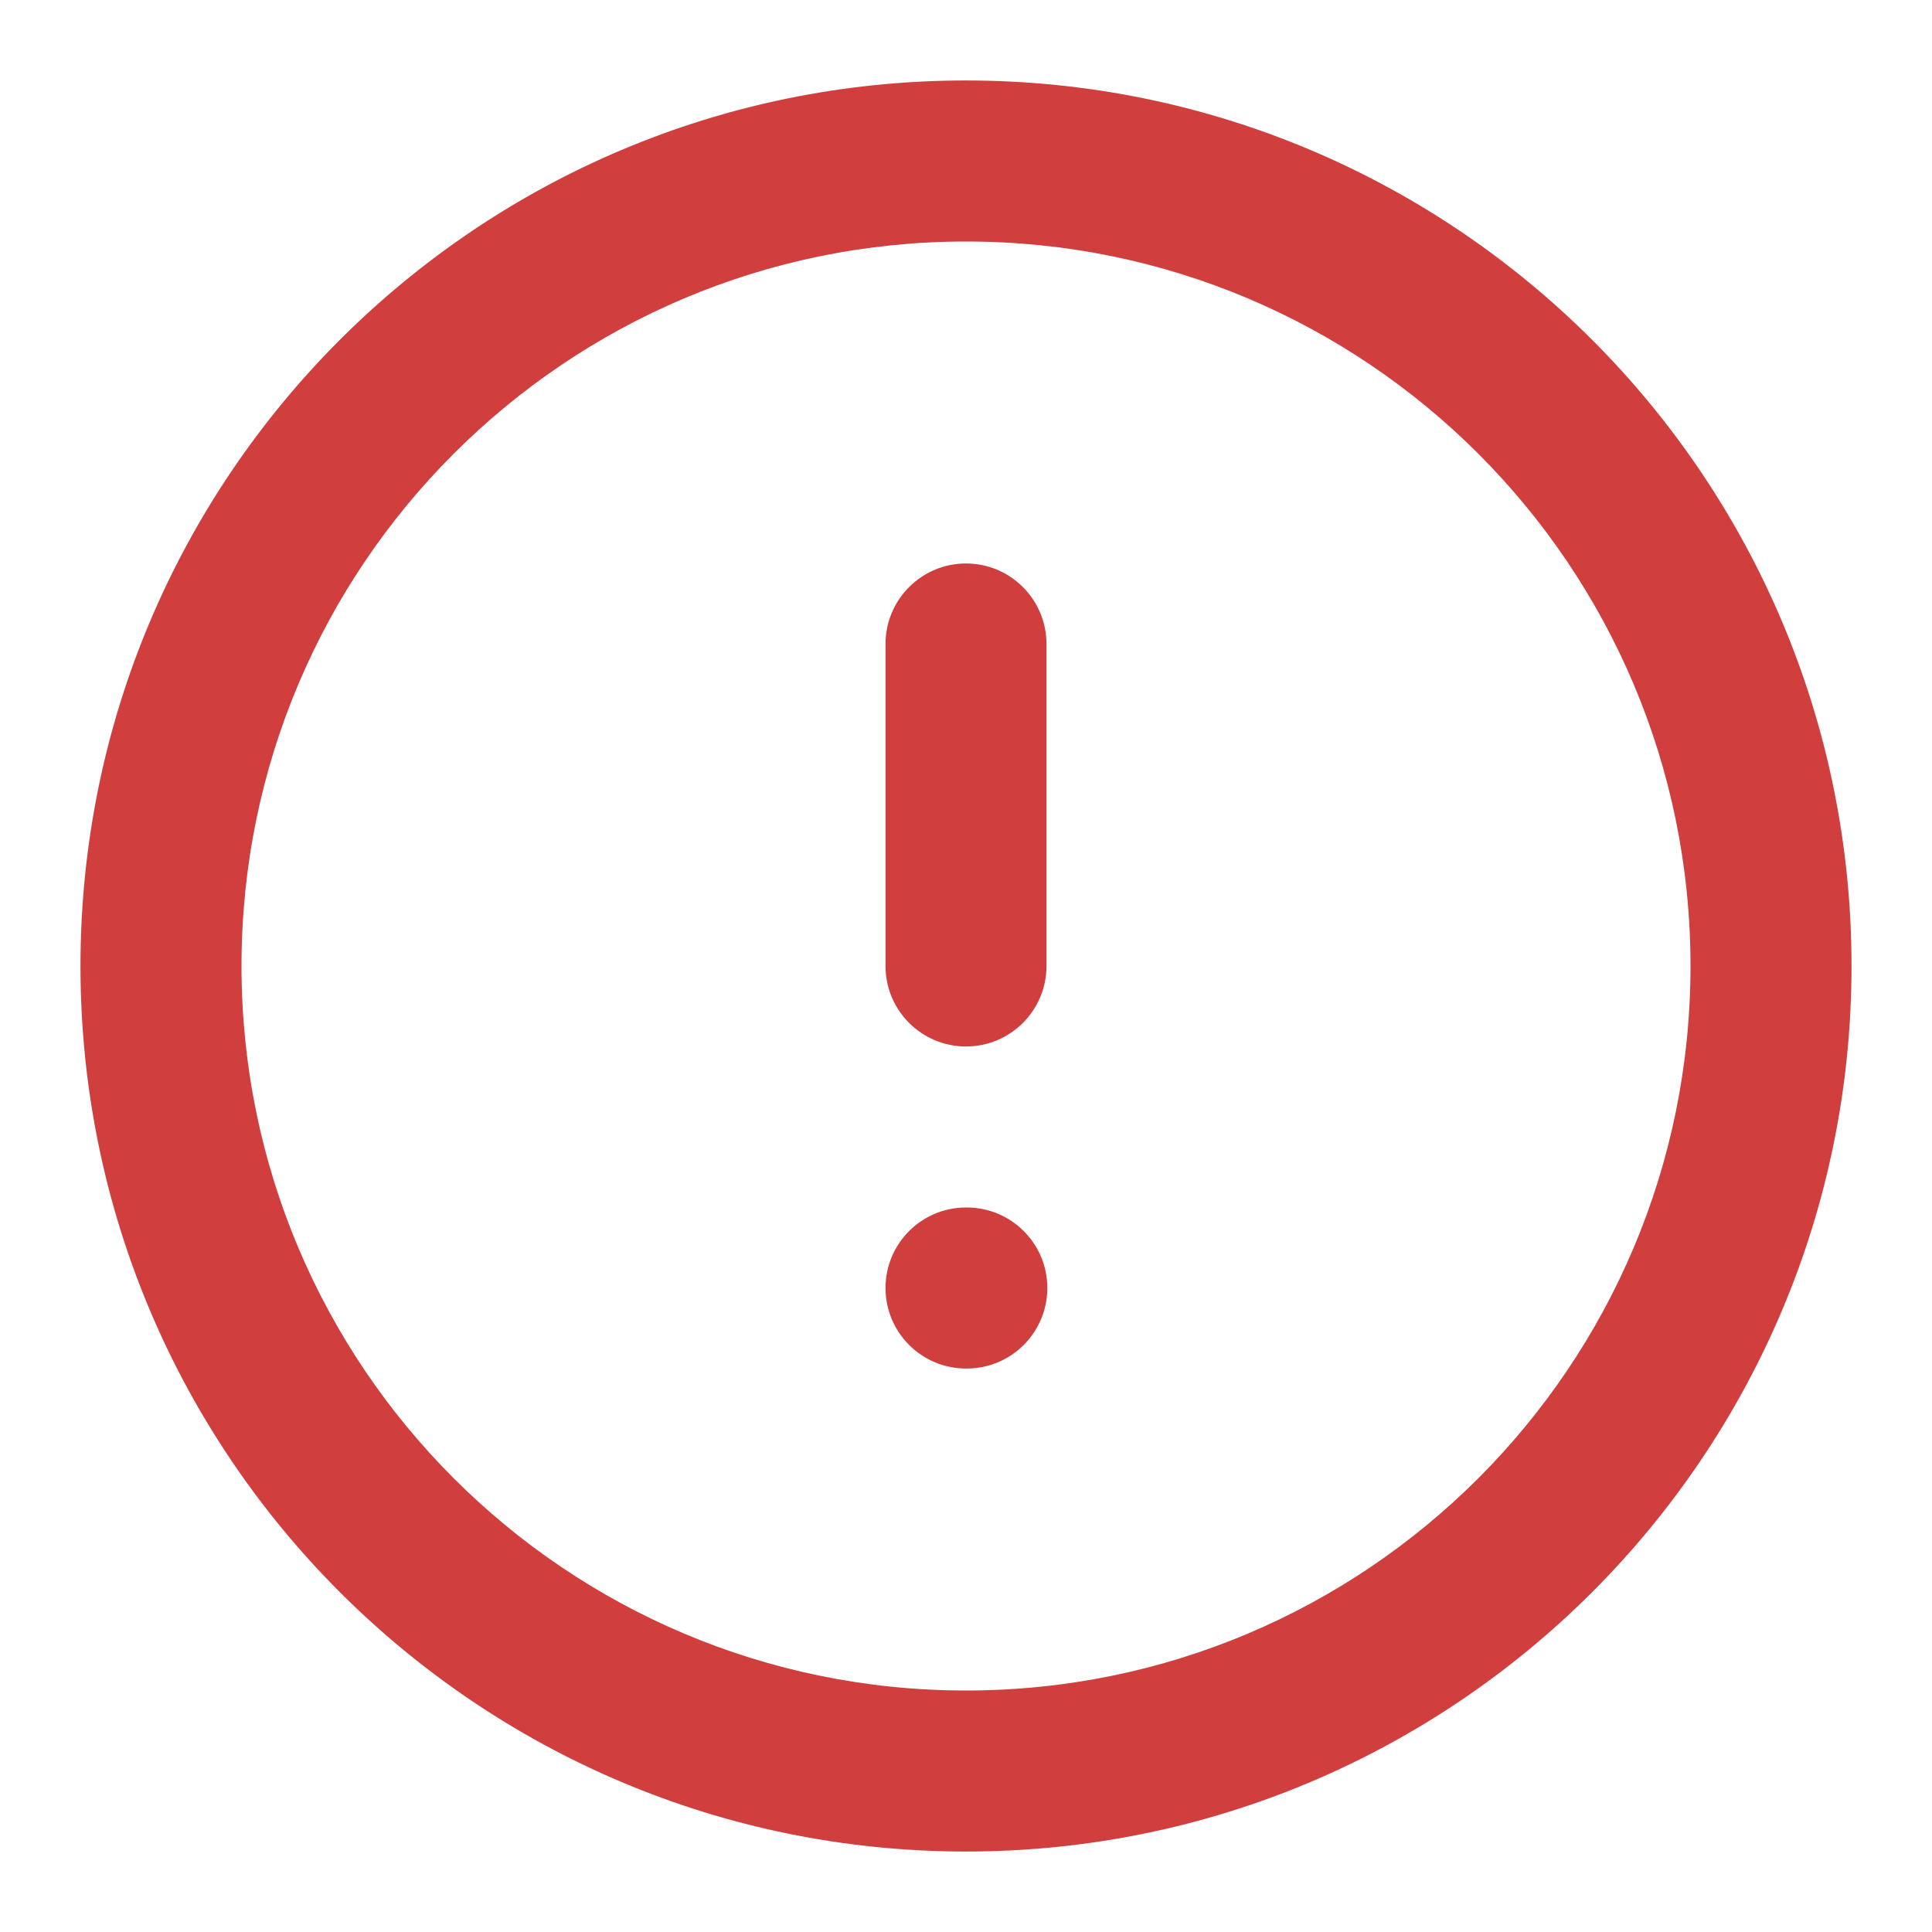
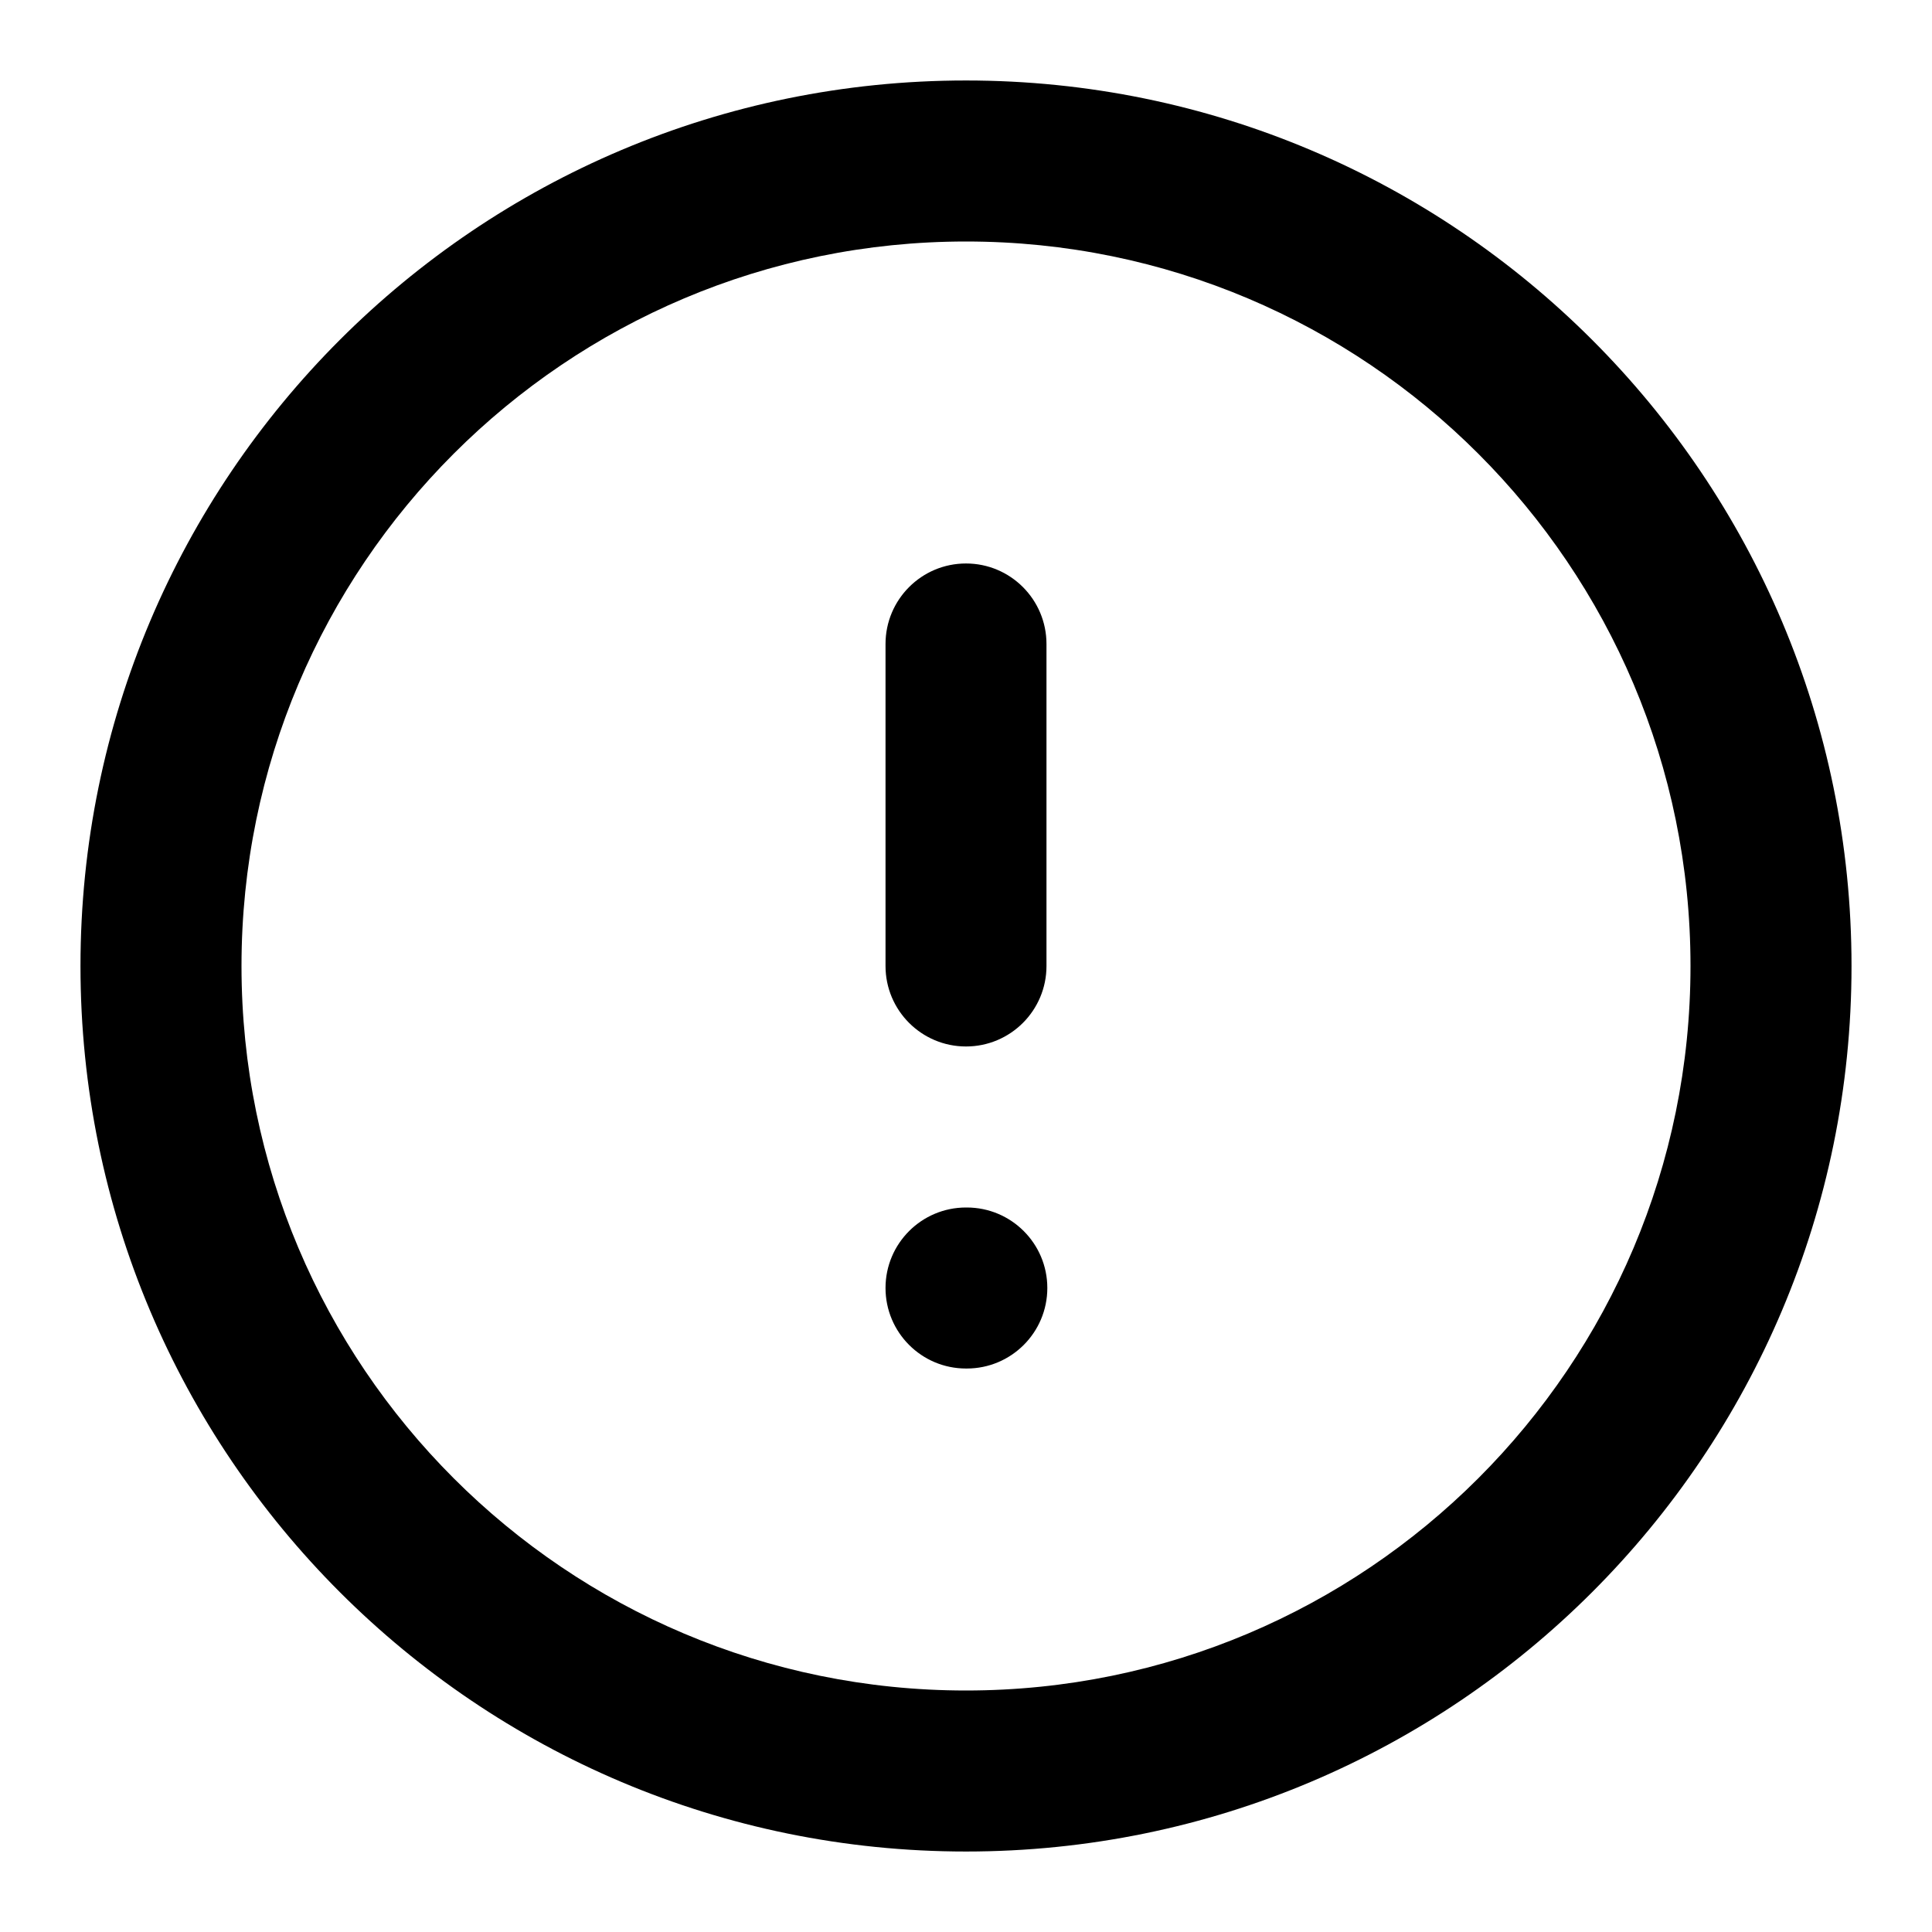
<svg xmlns="http://www.w3.org/2000/svg" width="32" height="32" viewBox="0 0 32 32" fill="none">
-   <path fill-rule="evenodd" clip-rule="evenodd" d="M16 4C9.373 4 4 9.373 4 16C4 22.627 9.373 28 16 28C22.627 28 28 22.627 28 16C28 9.373 22.627 4 16 4ZM1.333 16C1.333 7.9 7.9 1.333 16 1.333C24.1 1.333 30.667 7.9 30.667 16C30.667 24.1 24.1 30.667 16 30.667C7.9 30.667 1.333 24.1 1.333 16ZM16 9.333C16.736 9.333 17.333 9.93 17.333 10.667V16C17.333 16.736 16.736 17.333 16 17.333C15.264 17.333 14.667 16.736 14.667 16V10.667C14.667 9.93 15.264 9.333 16 9.333ZM14.667 21.333C14.667 20.597 15.264 20 16 20H16.013C16.75 20 17.347 20.597 17.347 21.333C17.347 22.07 16.75 22.667 16.013 22.667H16C15.264 22.667 14.667 22.07 14.667 21.333Z" fill="#D03E3E" />
+   <path fill-rule="evenodd" clip-rule="evenodd" d="M16 4C9.373 4 4 9.373 4 16C4 22.627 9.373 28 16 28C22.627 28 28 22.627 28 16C28 9.373 22.627 4 16 4ZM1.333 16C1.333 7.9 7.9 1.333 16 1.333C24.1 1.333 30.667 7.9 30.667 16C30.667 24.1 24.1 30.667 16 30.667C7.9 30.667 1.333 24.1 1.333 16ZM16 9.333C16.736 9.333 17.333 9.93 17.333 10.667V16C17.333 16.736 16.736 17.333 16 17.333C15.264 17.333 14.667 16.736 14.667 16V10.667C14.667 9.93 15.264 9.333 16 9.333ZM14.667 21.333C14.667 20.597 15.264 20 16 20H16.013C16.75 20 17.347 20.597 17.347 21.333C17.347 22.07 16.75 22.667 16.013 22.667H16C15.264 22.667 14.667 22.07 14.667 21.333Z" fill="currentColor" />
</svg>
